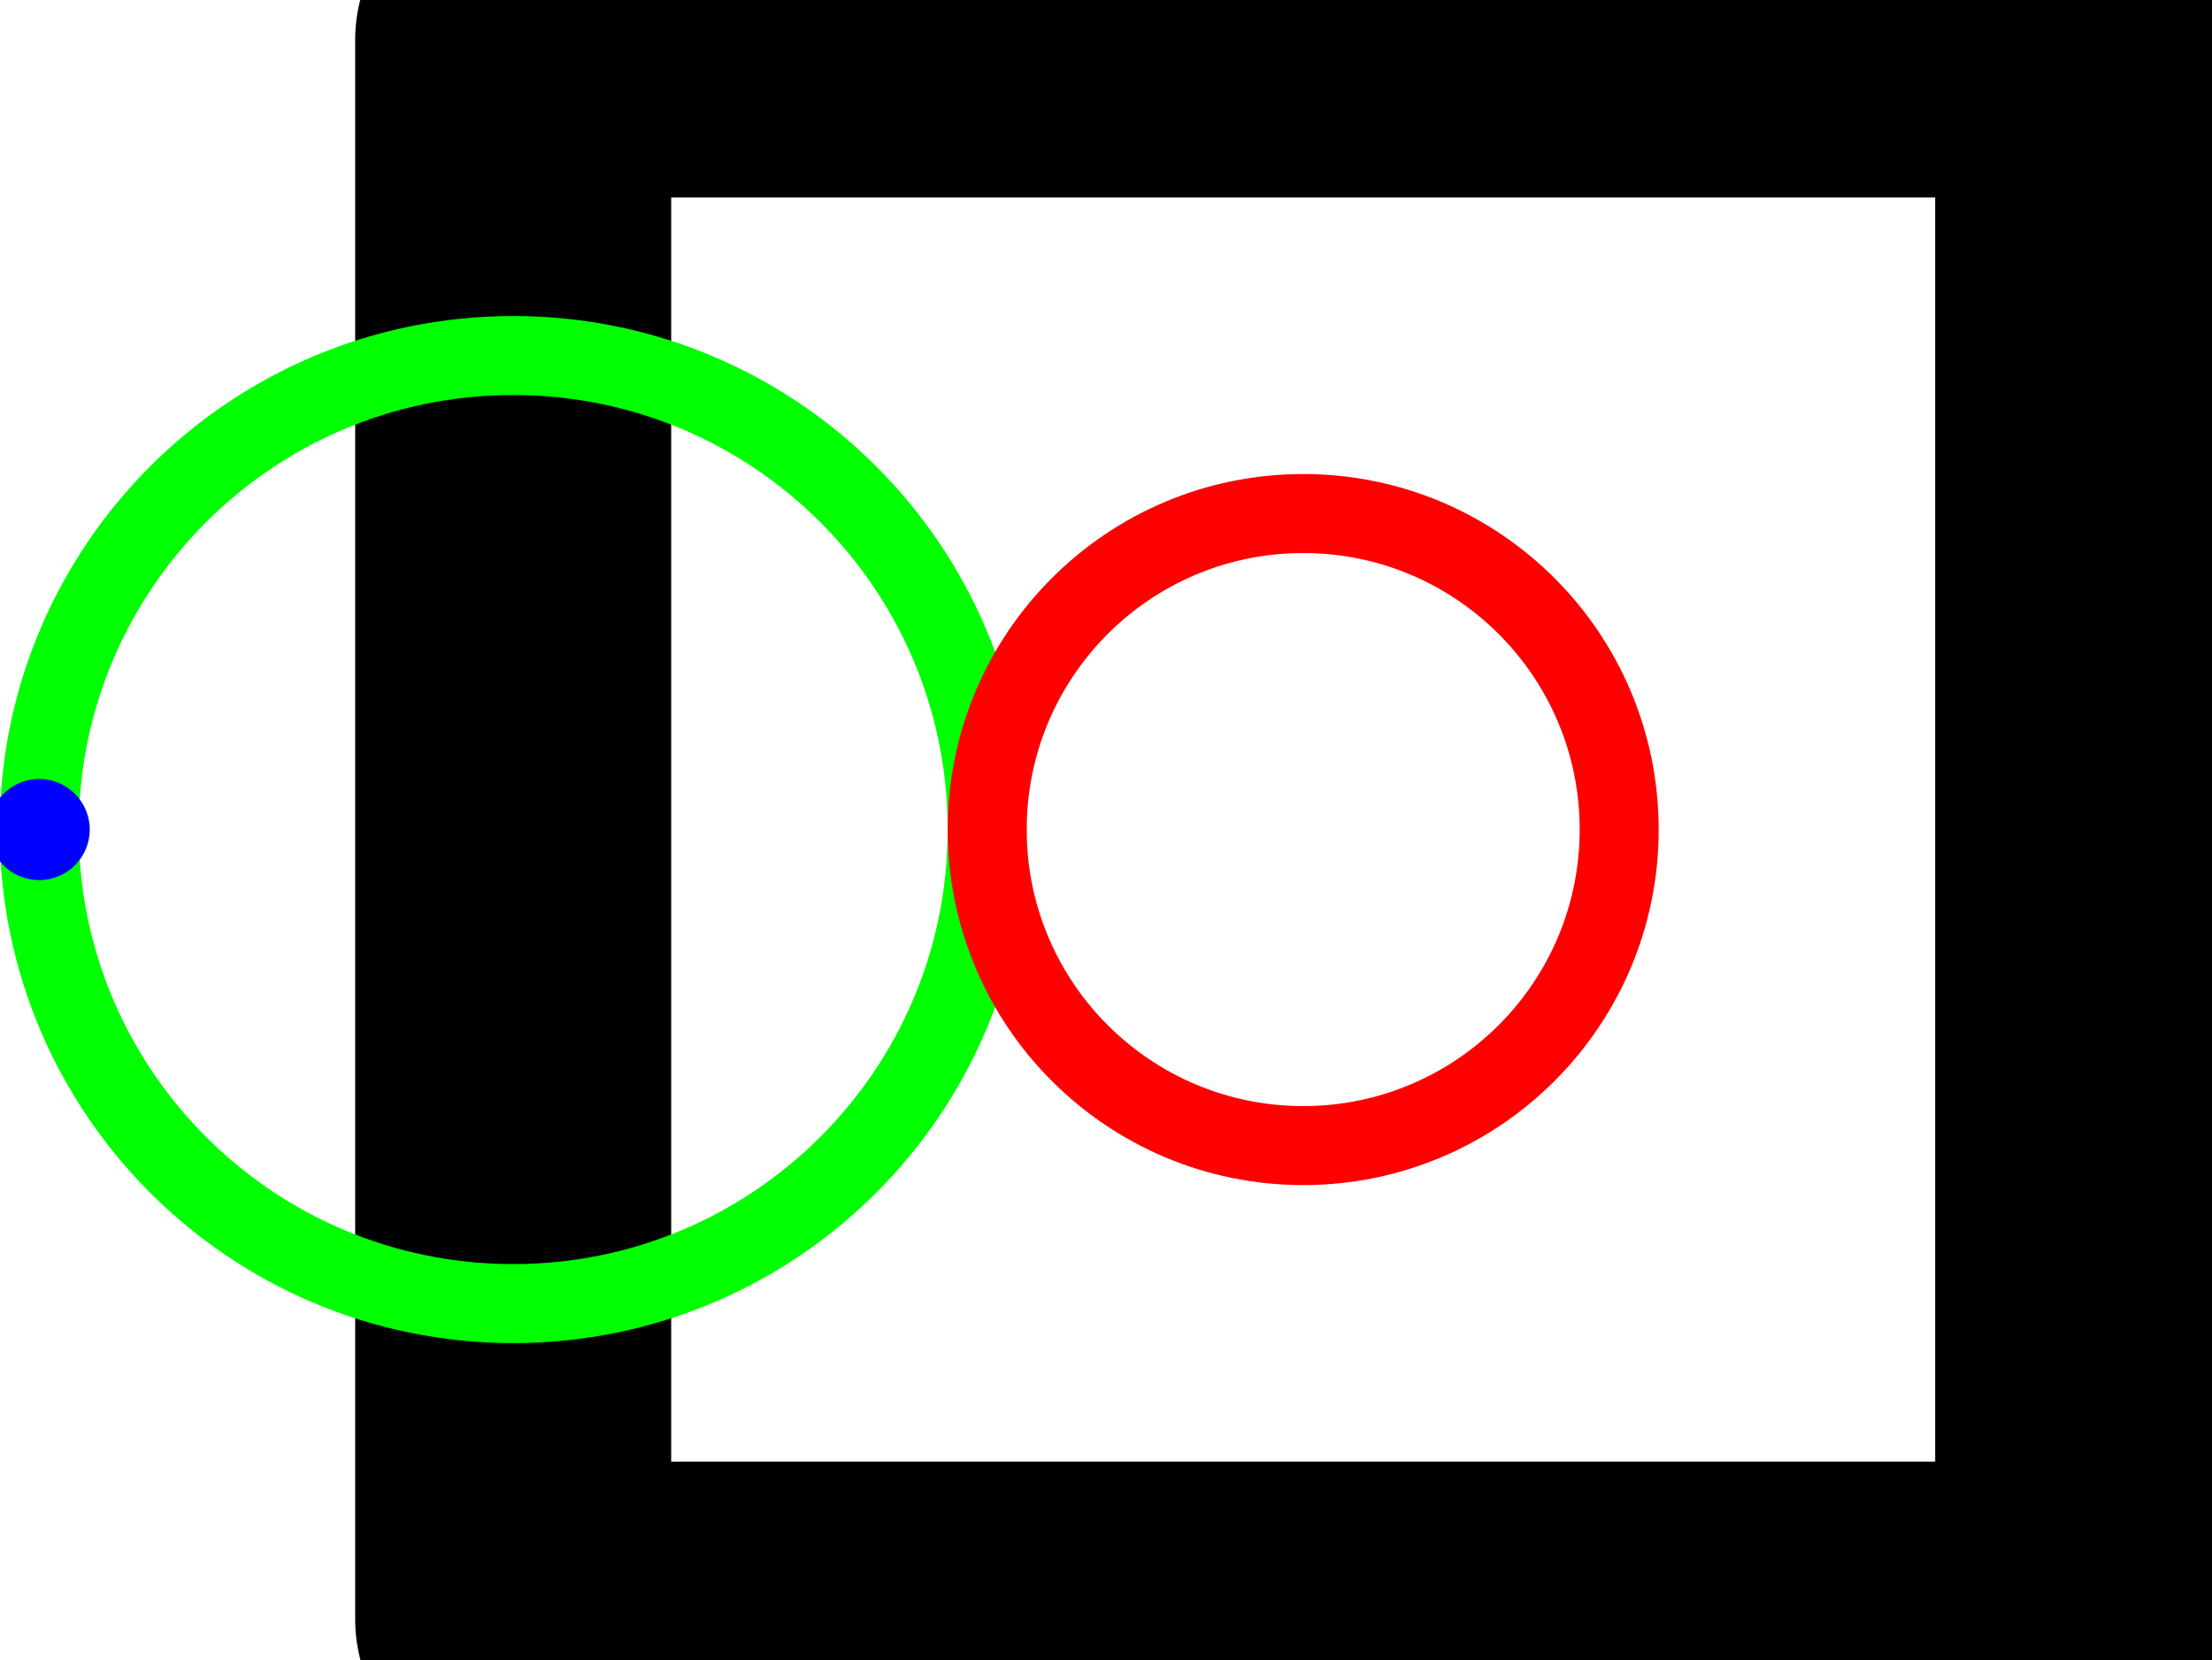
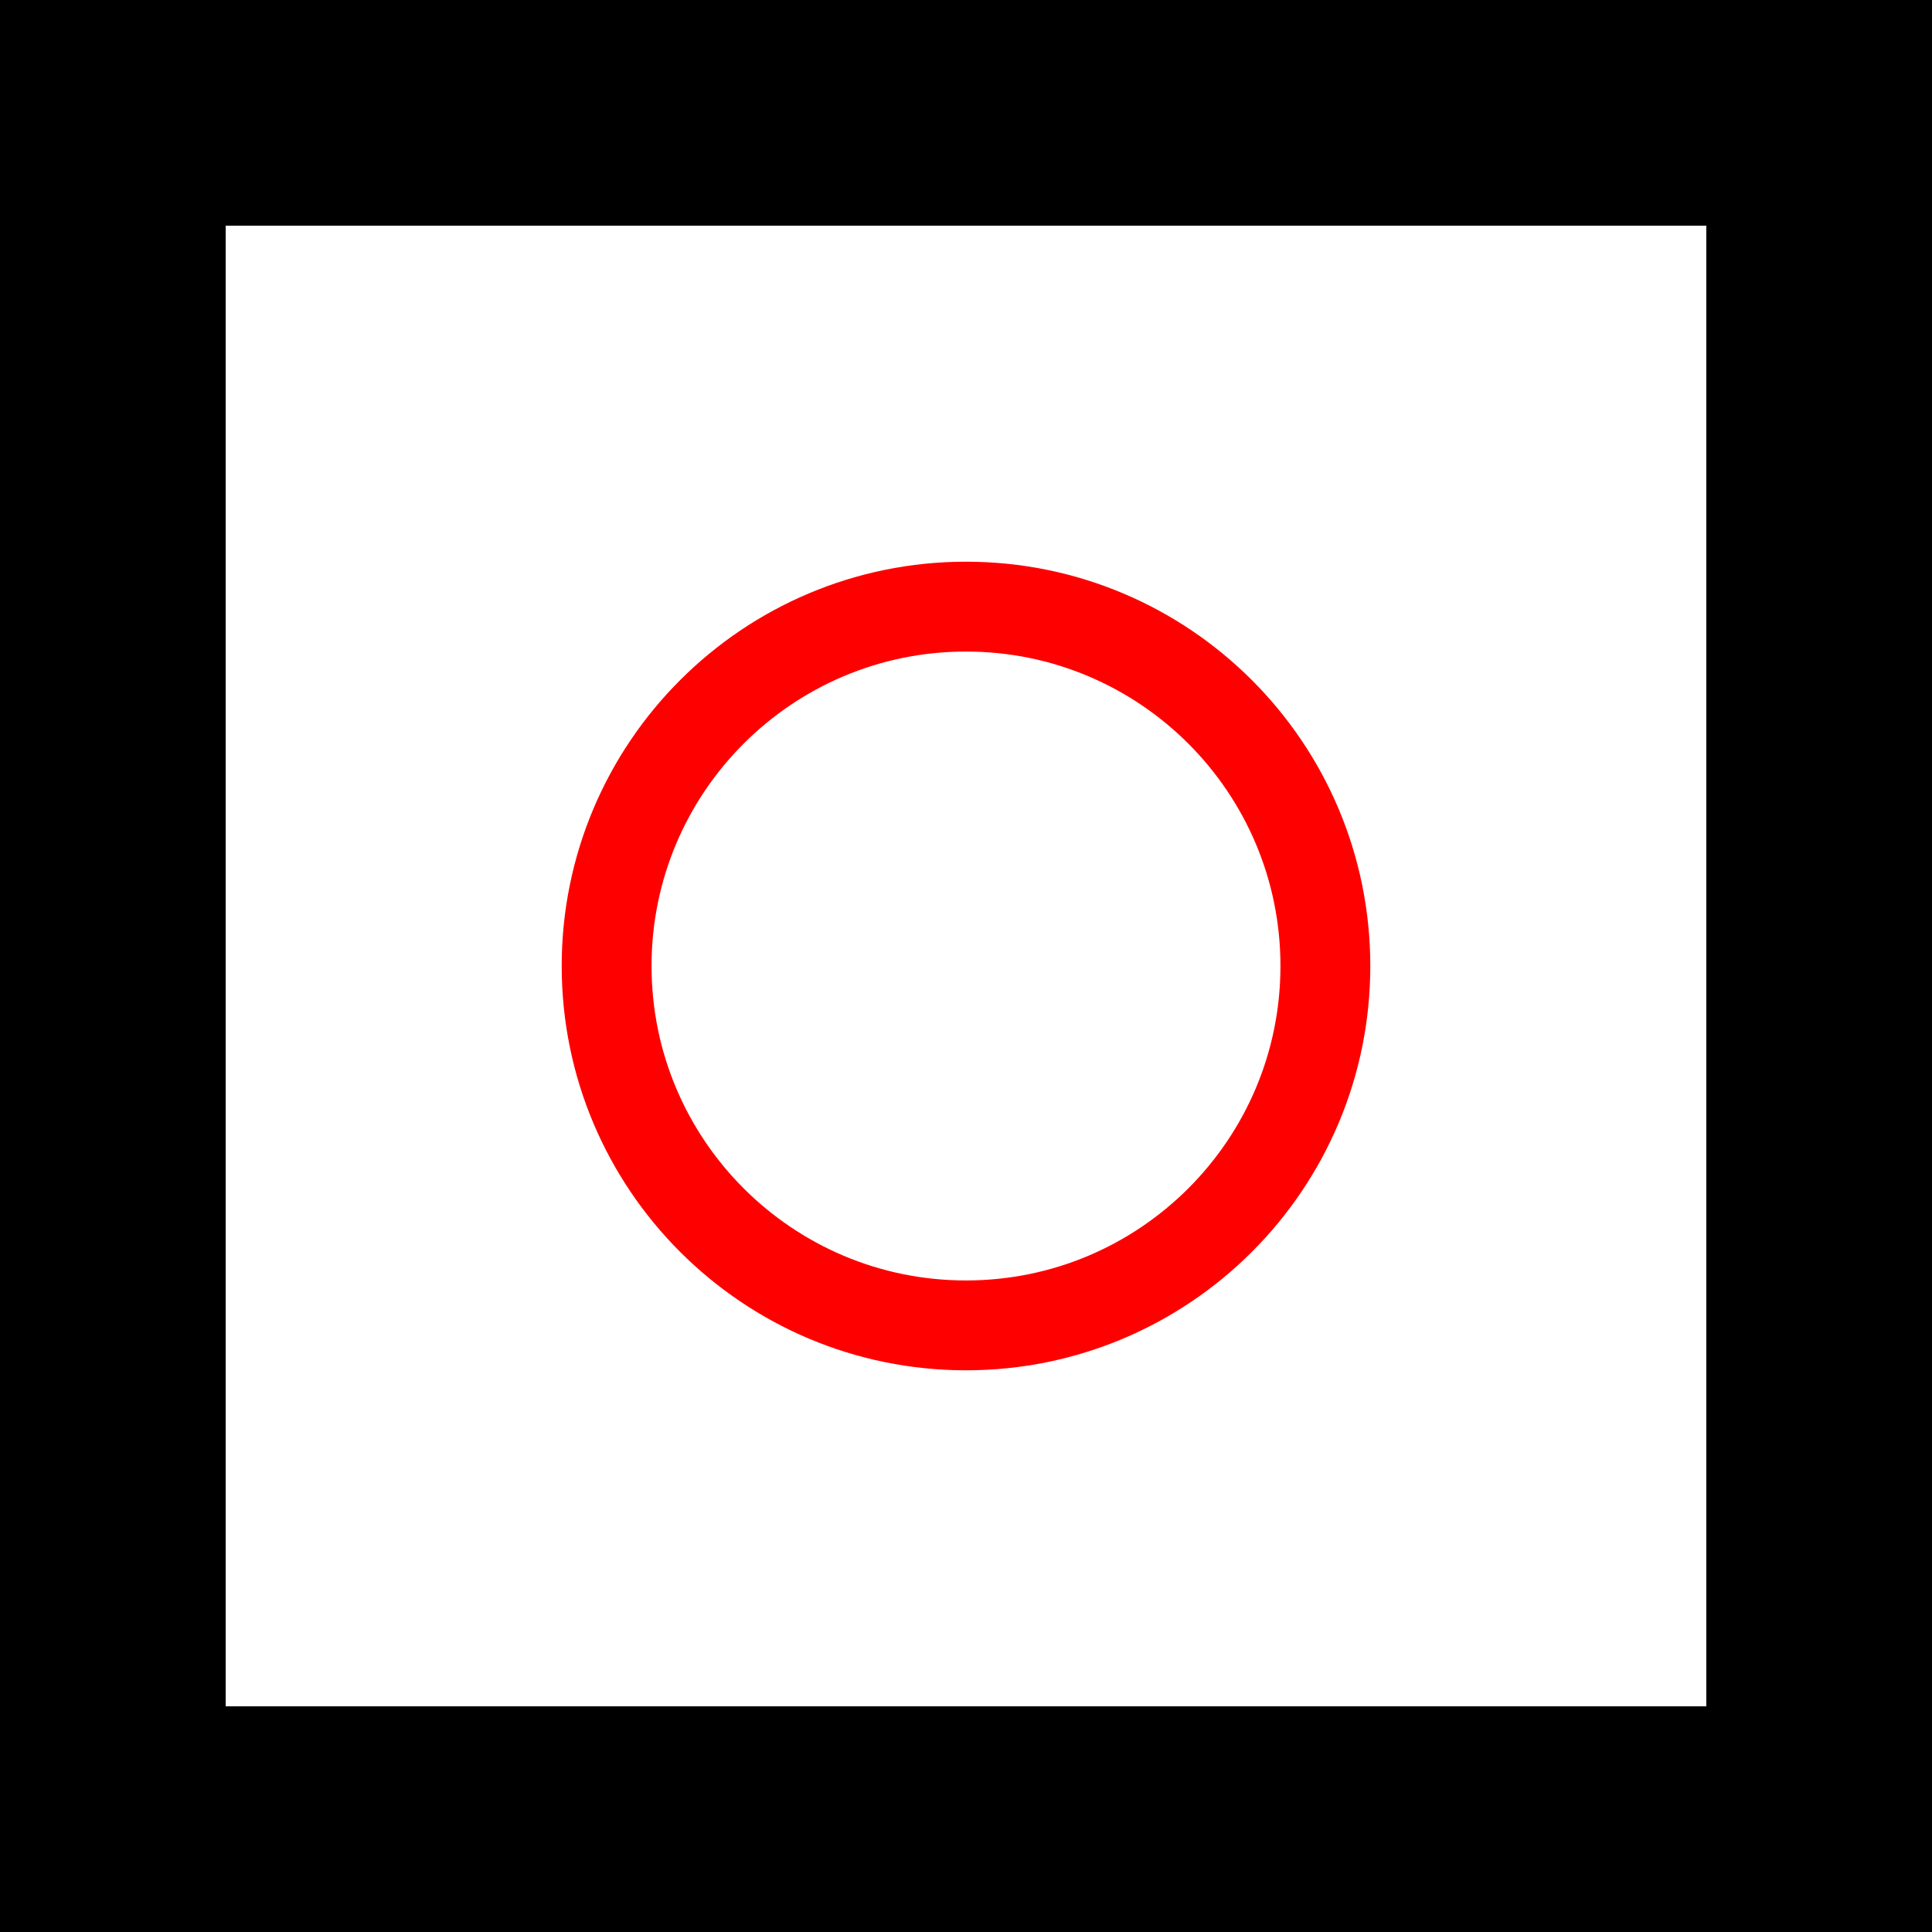
- <svg xmlns="http://www.w3.org/2000/svg" version="1.1" width="7.408mm" height="5.556mm" viewBox="-1.031 -0.656 1.75 1.312">
+ <svg xmlns="http://www.w3.org/2000/svg" version="1.1" width="5.689mm" height="5.689mm" viewBox="-0.672 -0.672 1.344 1.344">
  <defs vector-effect="non-scaling-stroke" />
  <g>
    <g id="cell-2spds-ZZJgX_ncO4wF2y-0" layer="Symbol">
-       <path fill="none" stroke="rgb(0, 0, 0)" pointer-events="all" d="M-0.625-0.625L0.625-0.625 0.625 0.625-0.625 0.625z" stroke-width="0.25" stroke-linecap="round" stroke-linejoin="round" />
-     </g>
-     <g id="cell-2spds-ZZJgX_ncO4wF2y-3" content="&lt;object label=&quot;Connection&quot; PipingConnector=&quot;Y&quot; LabelConnector=&quot;N&quot; SignalConnector=&quot;N&quot; Direction=&quot;180&quot; AuxiliaryConnector=&quot;N&quot;/&gt;" data-label="Connection" data-PipingConnector="Y" data-LabelConnector="N" data-SignalConnector="N" data-Direction="180" data-AuxiliaryConnector="N" layer="Connection">
-       <ellipse cx="-0.625" cy="0" rx="0.375" ry="0.375" fill="none" stroke="#00ff00" vector-effect="non-scaling-stroke" />
-       <ellipse cx="-1" cy="4.5924253663221344e-17" rx="0.04" ry="0.04" fill="#0000ff" stroke="none" vector-effect="non-scaling-stroke" />
+       <path fill="none" stroke="rgb(0, 0, 0)" pointer-events="all" d="M-0.64-0.64L0.64-0.64 0.64 0.64-0.64 0.64z" stroke-width="0.25" stroke-linecap="round" stroke-linejoin="round" />
    </g>
    <g id="cell-2spds-ZZJgX_ncO4wF2y-1" content="&lt;object label=&quot;origo&quot;/&gt;" data-label="origo" layer="Origo">
      <ellipse cx="0" cy="0" rx="0.25" ry="0.25" fill="none" stroke="#ff0000" vector-effect="non-scaling-stroke" />
    </g>
  </g>
</svg>
